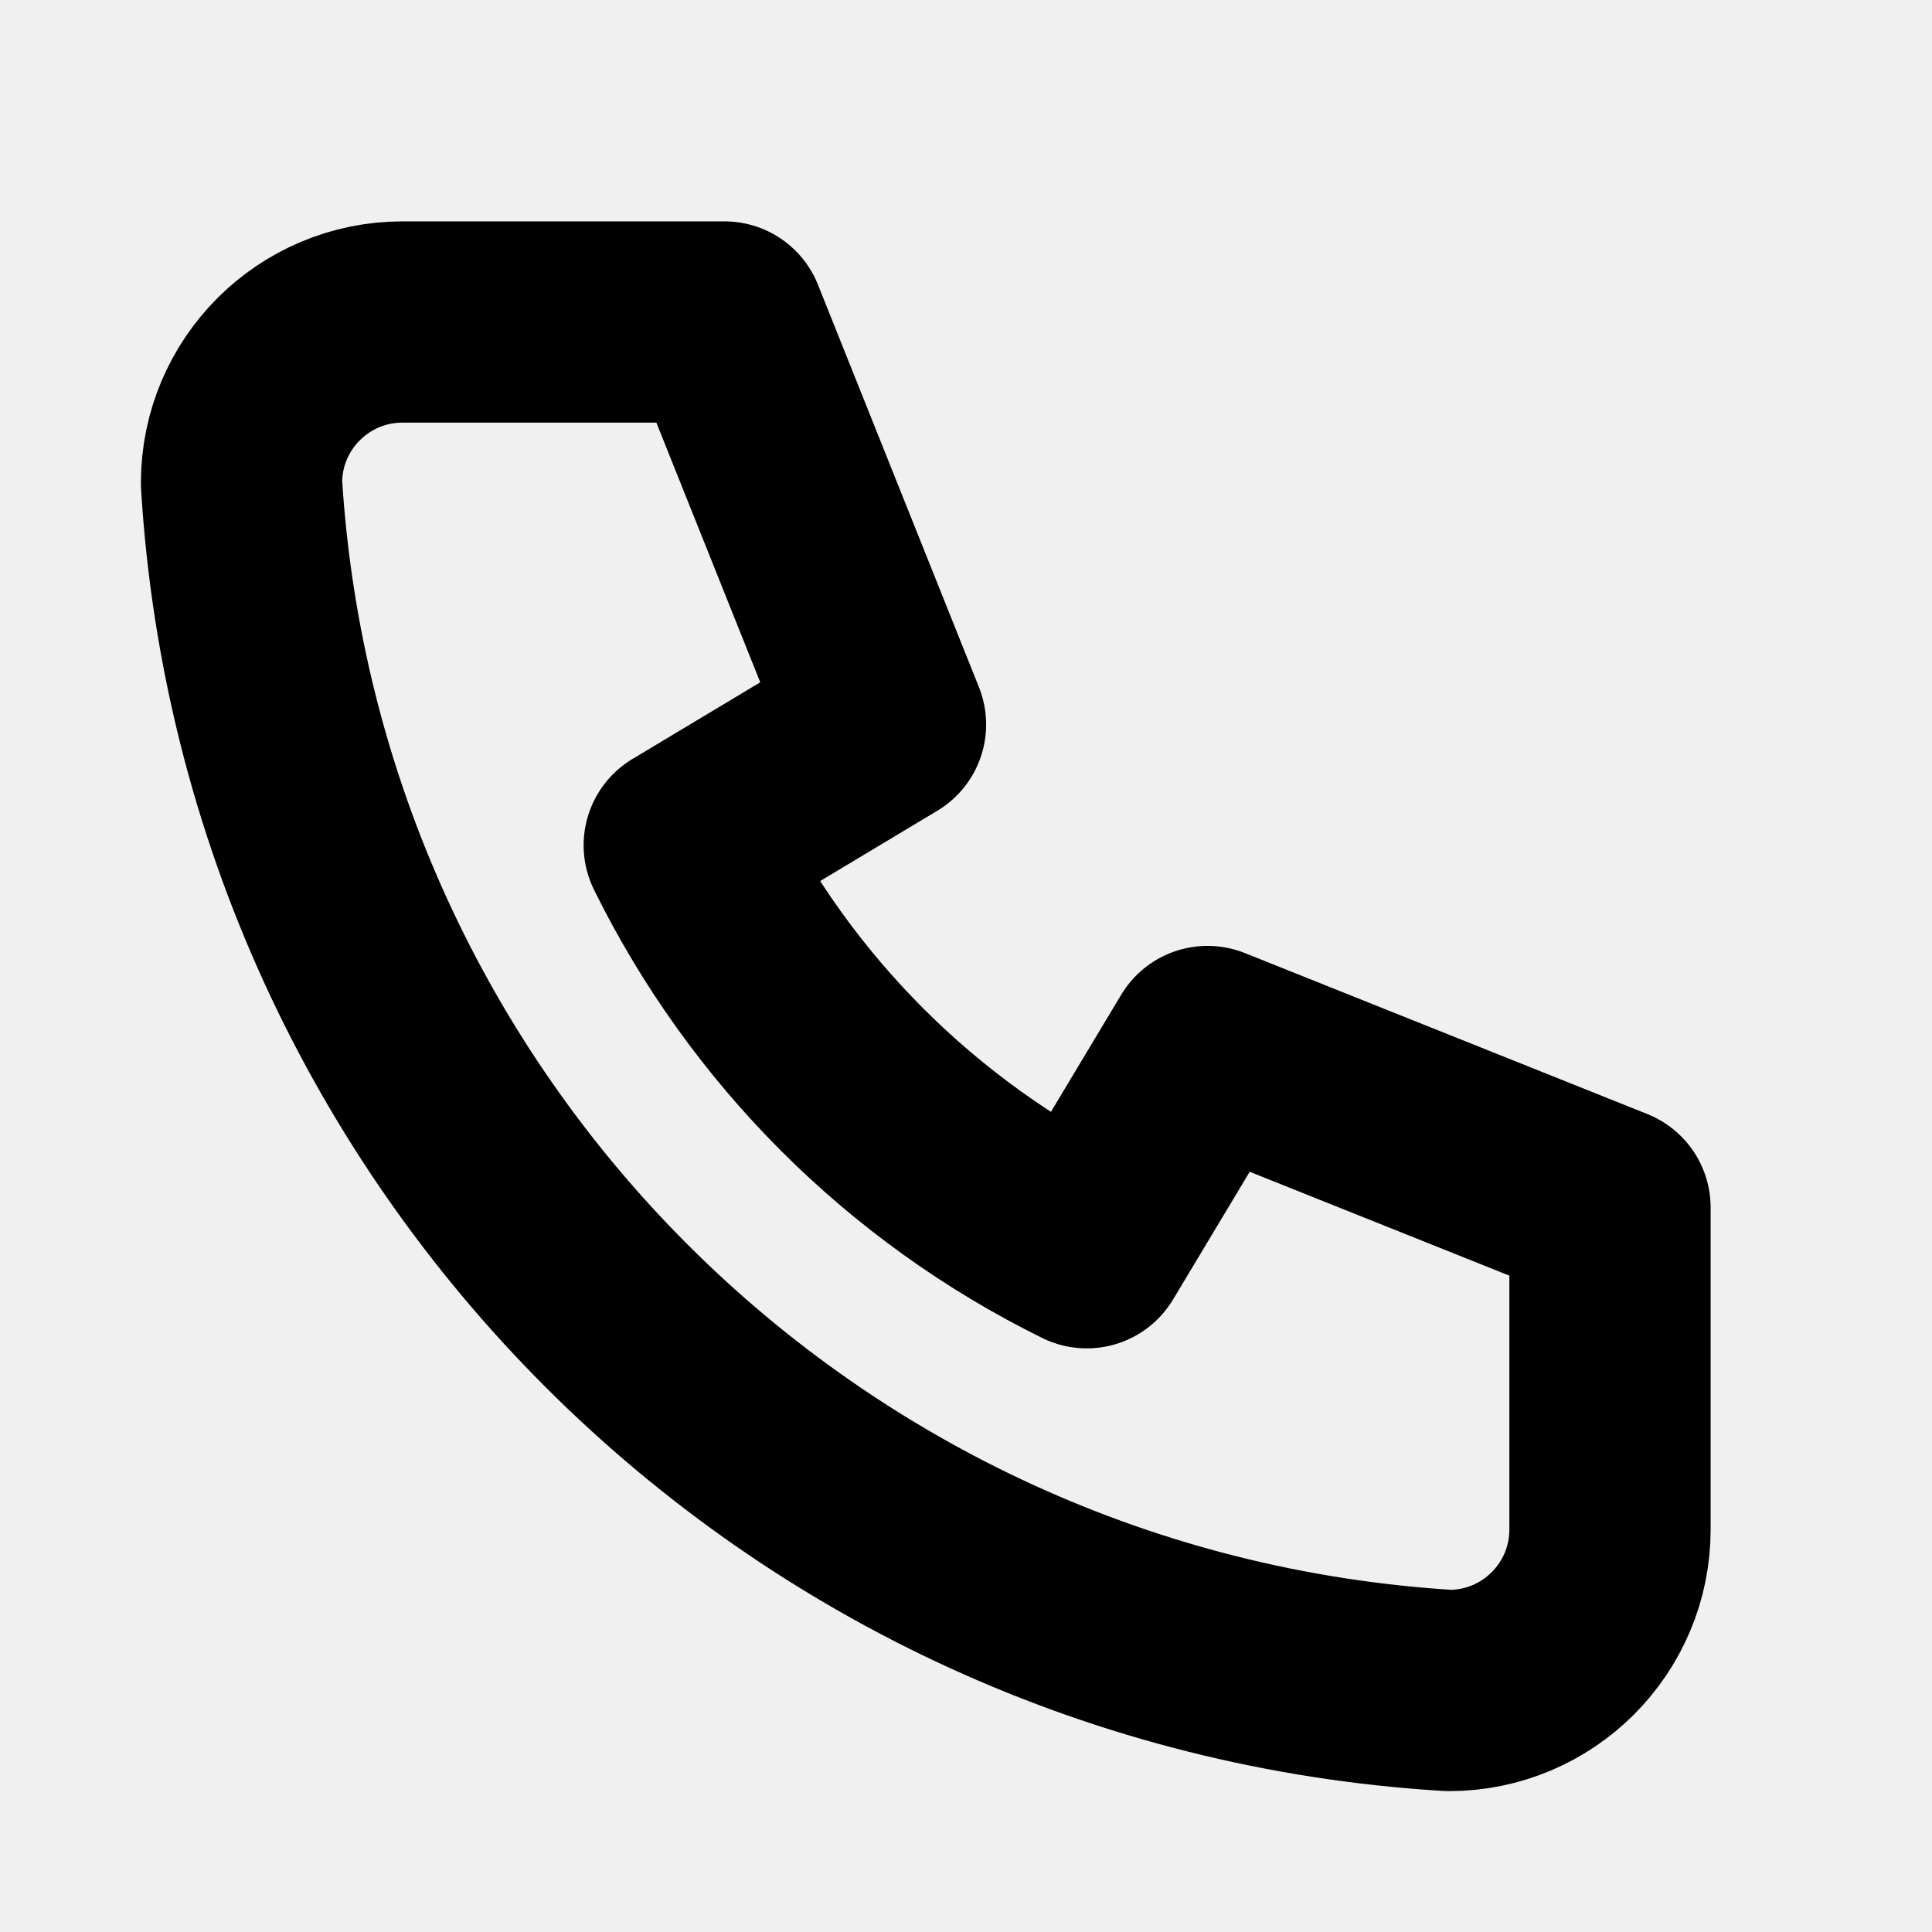
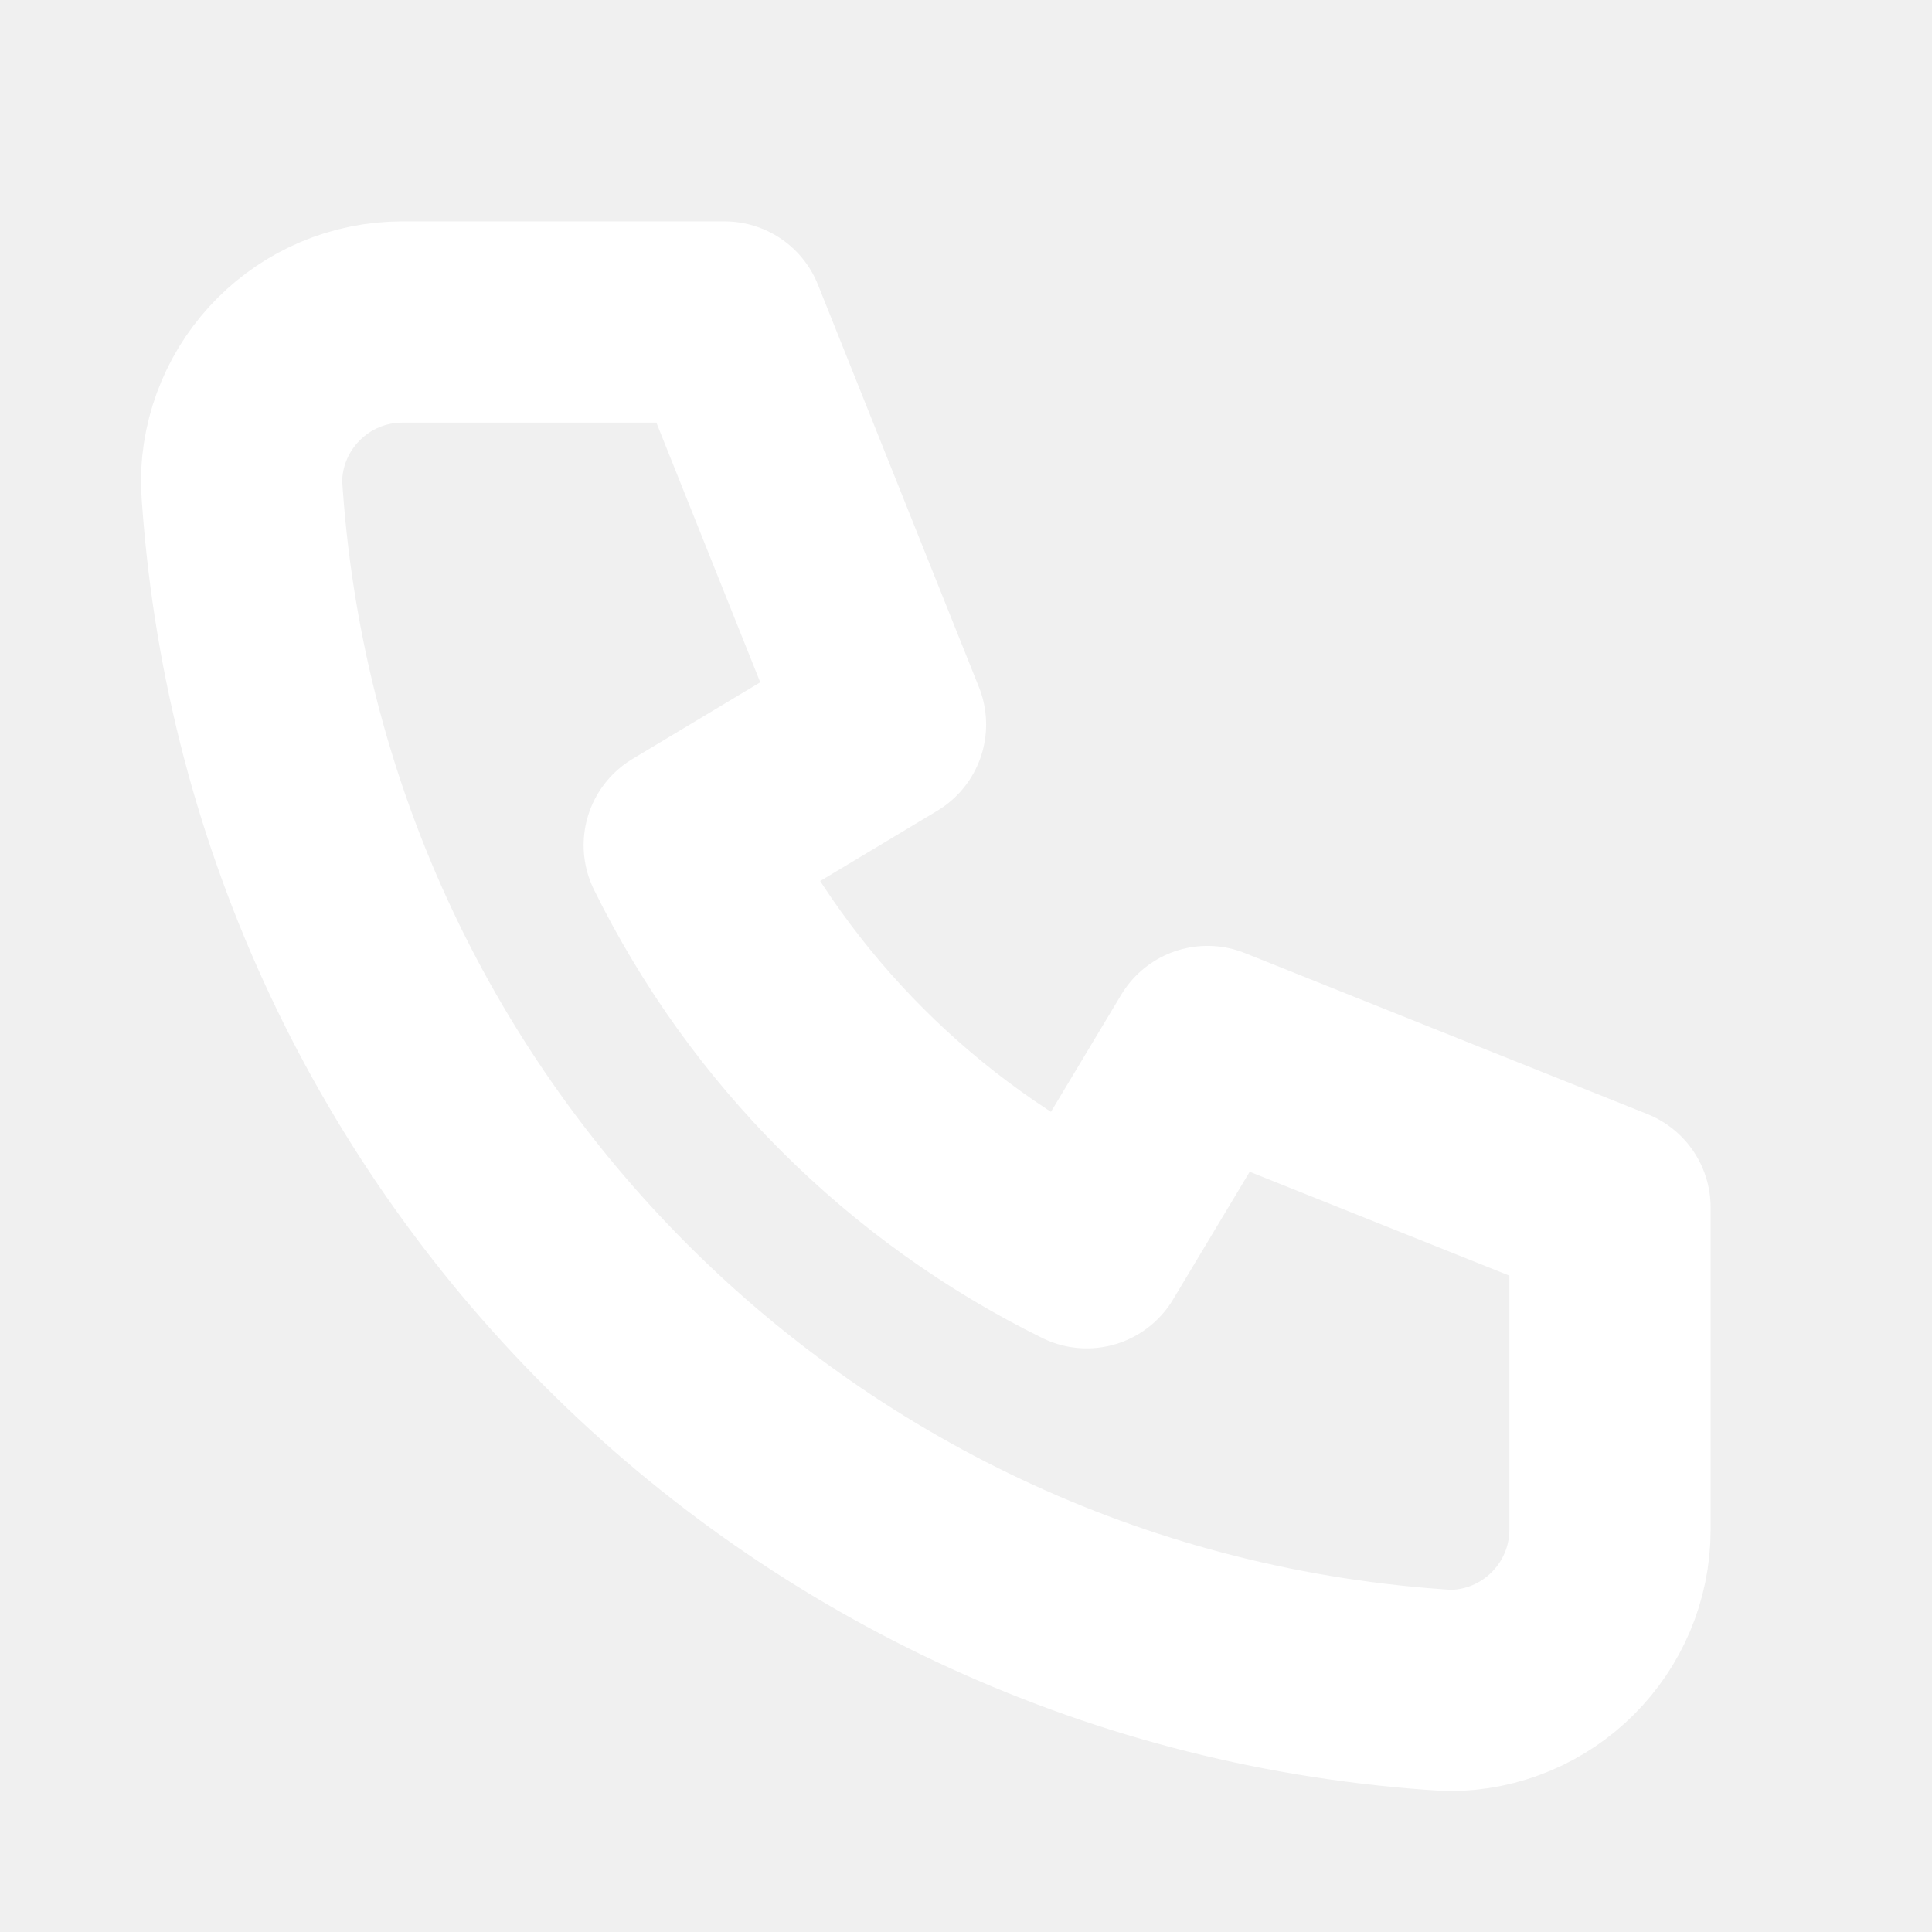
- <svg xmlns="http://www.w3.org/2000/svg" class="icon icon-tabler icon-tabler-phone" width="44" height="44" viewBox="0 0 24 24" stroke-width="2.5" stroke="#000000" fill="none" stroke-linecap="round" stroke-linejoin="round">
+ <svg xmlns="http://www.w3.org/2000/svg" class="icon icon-tabler icon-tabler-phone" width="44" height="44" viewBox="0 0 24 24" stroke-width="2.5" stroke="#ffffff" fill="none" stroke-linecap="round" stroke-linejoin="round">
  <path stroke="none" d="M0 0h24v24H0z" fill="none" />
  <path d="M5 4h4l2 5l-2.5 1.5a11 11 0 0 0 5 5l1.5 -2.5l5 2v4a2 2 0 0 1 -2 2a16 16 0 0 1 -15 -15a2 2 0 0 1 2 -2" />
</svg>
